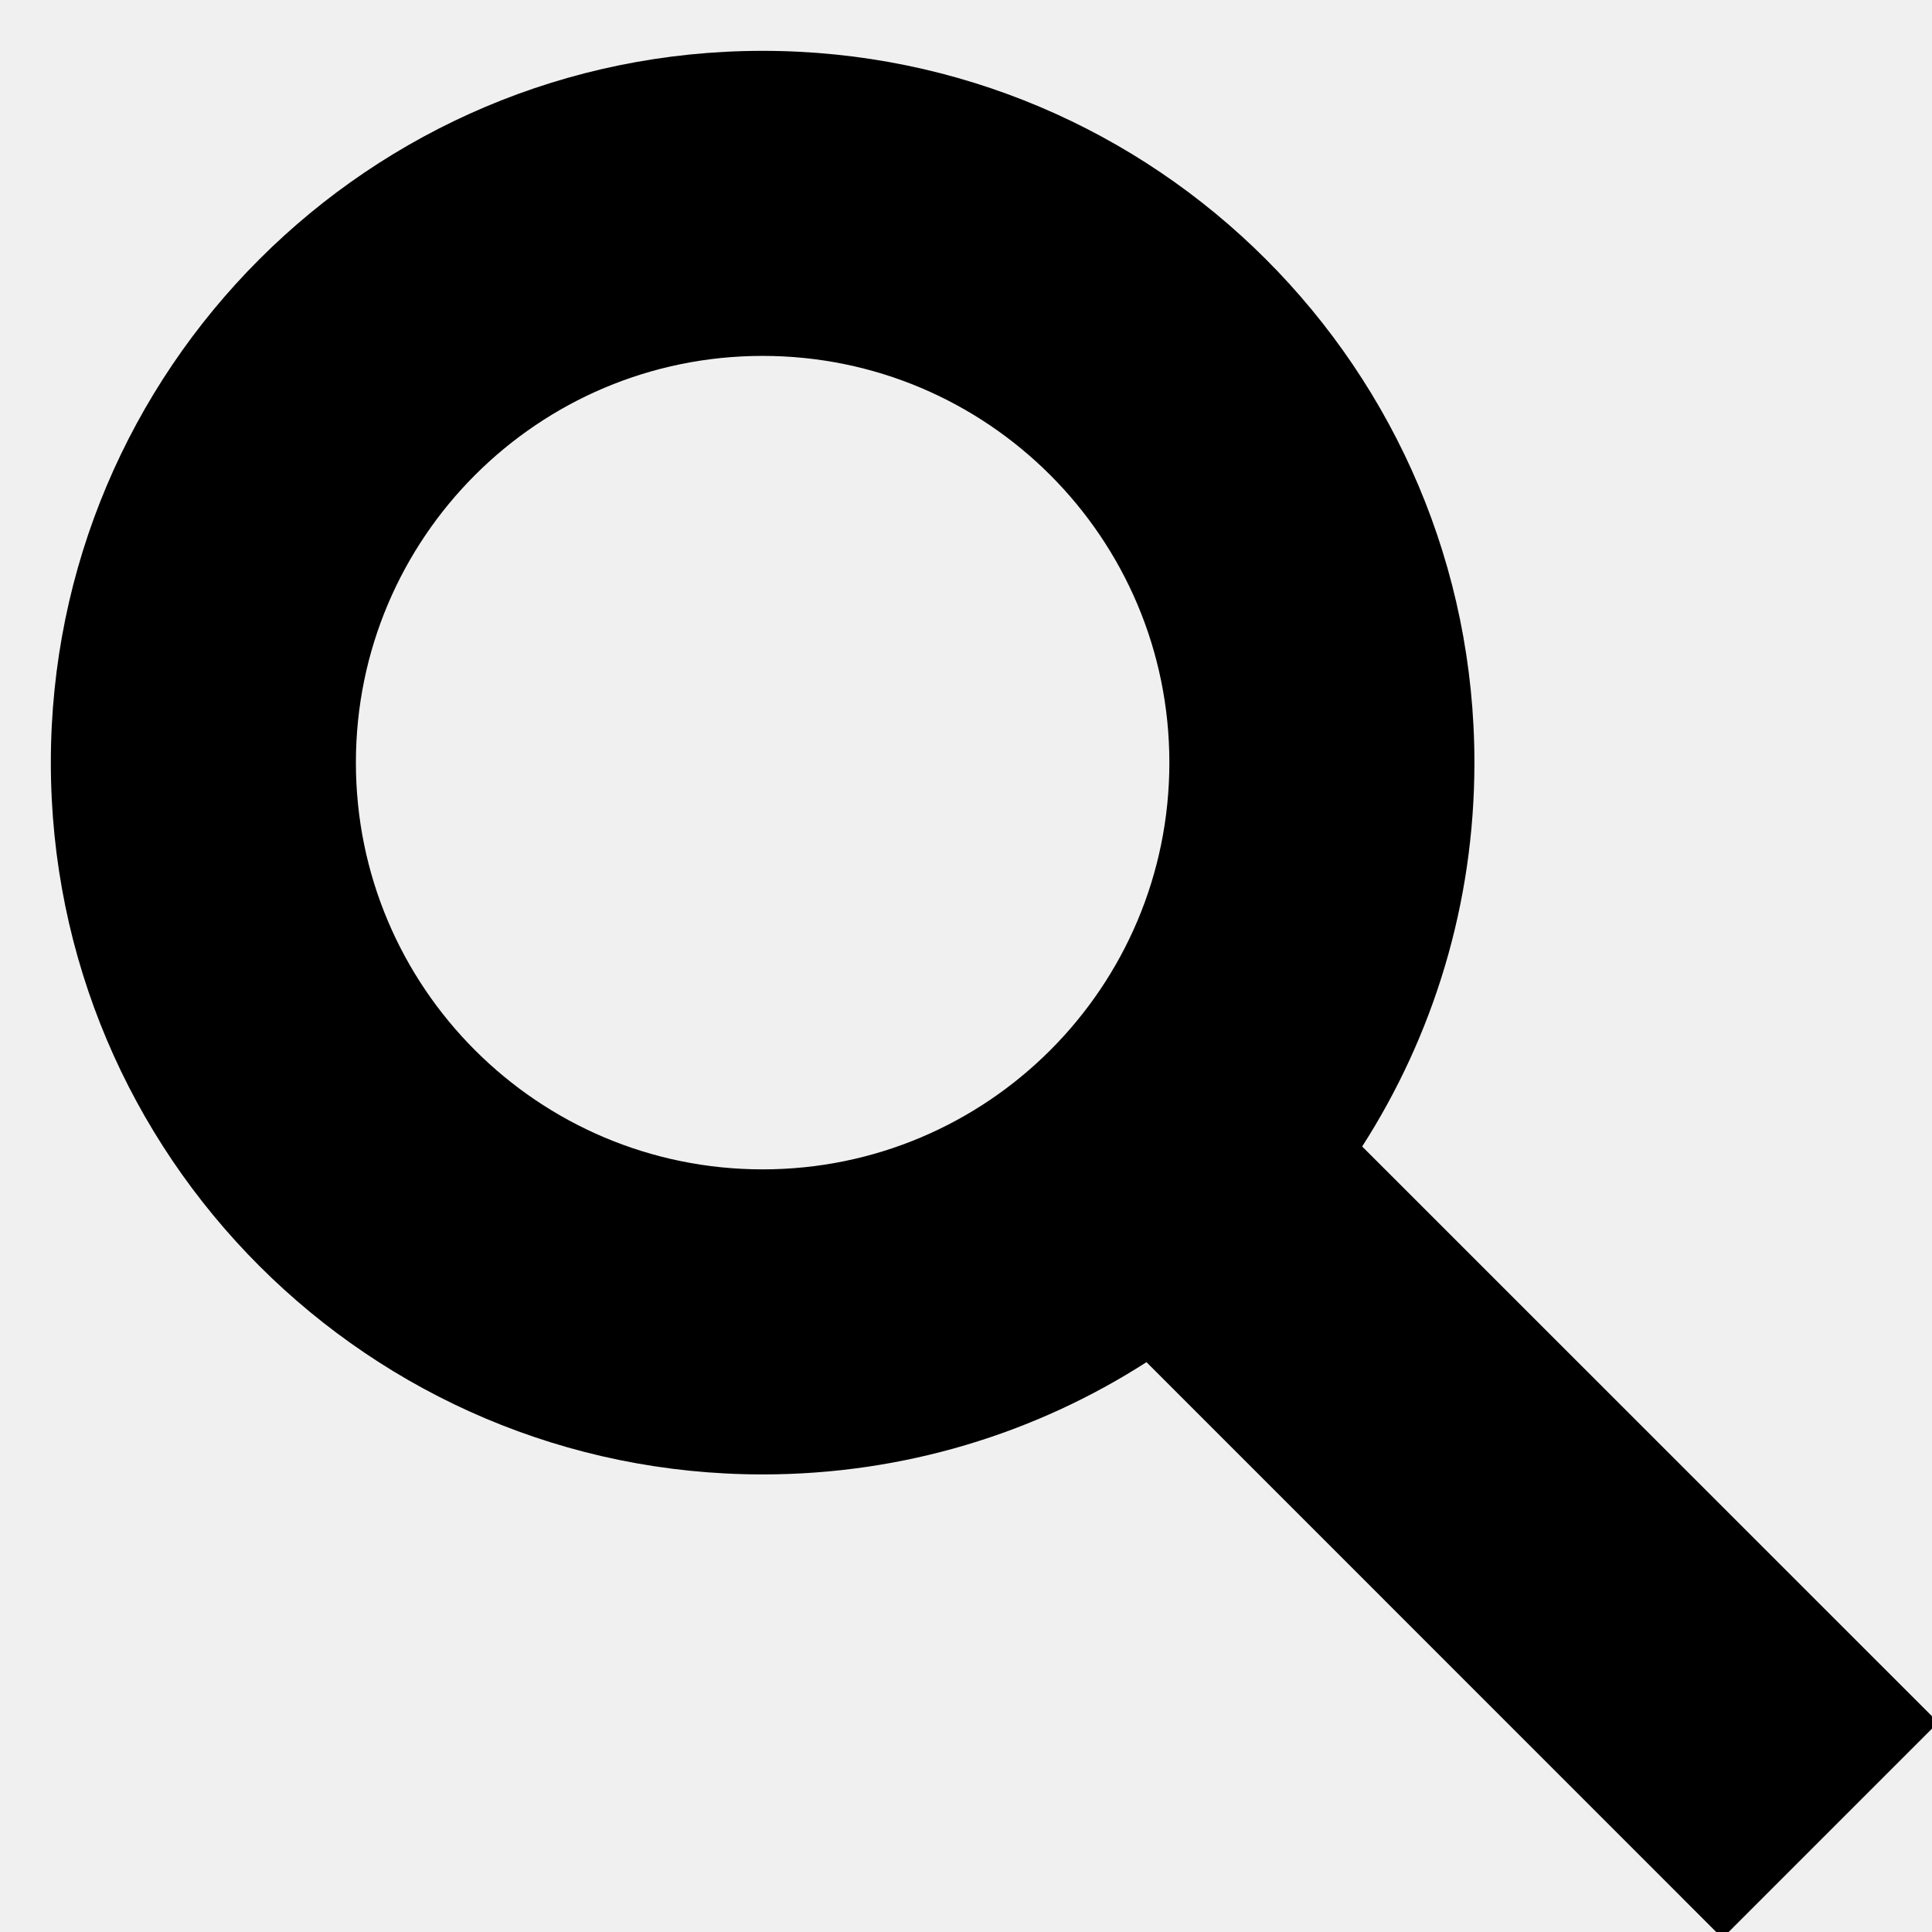
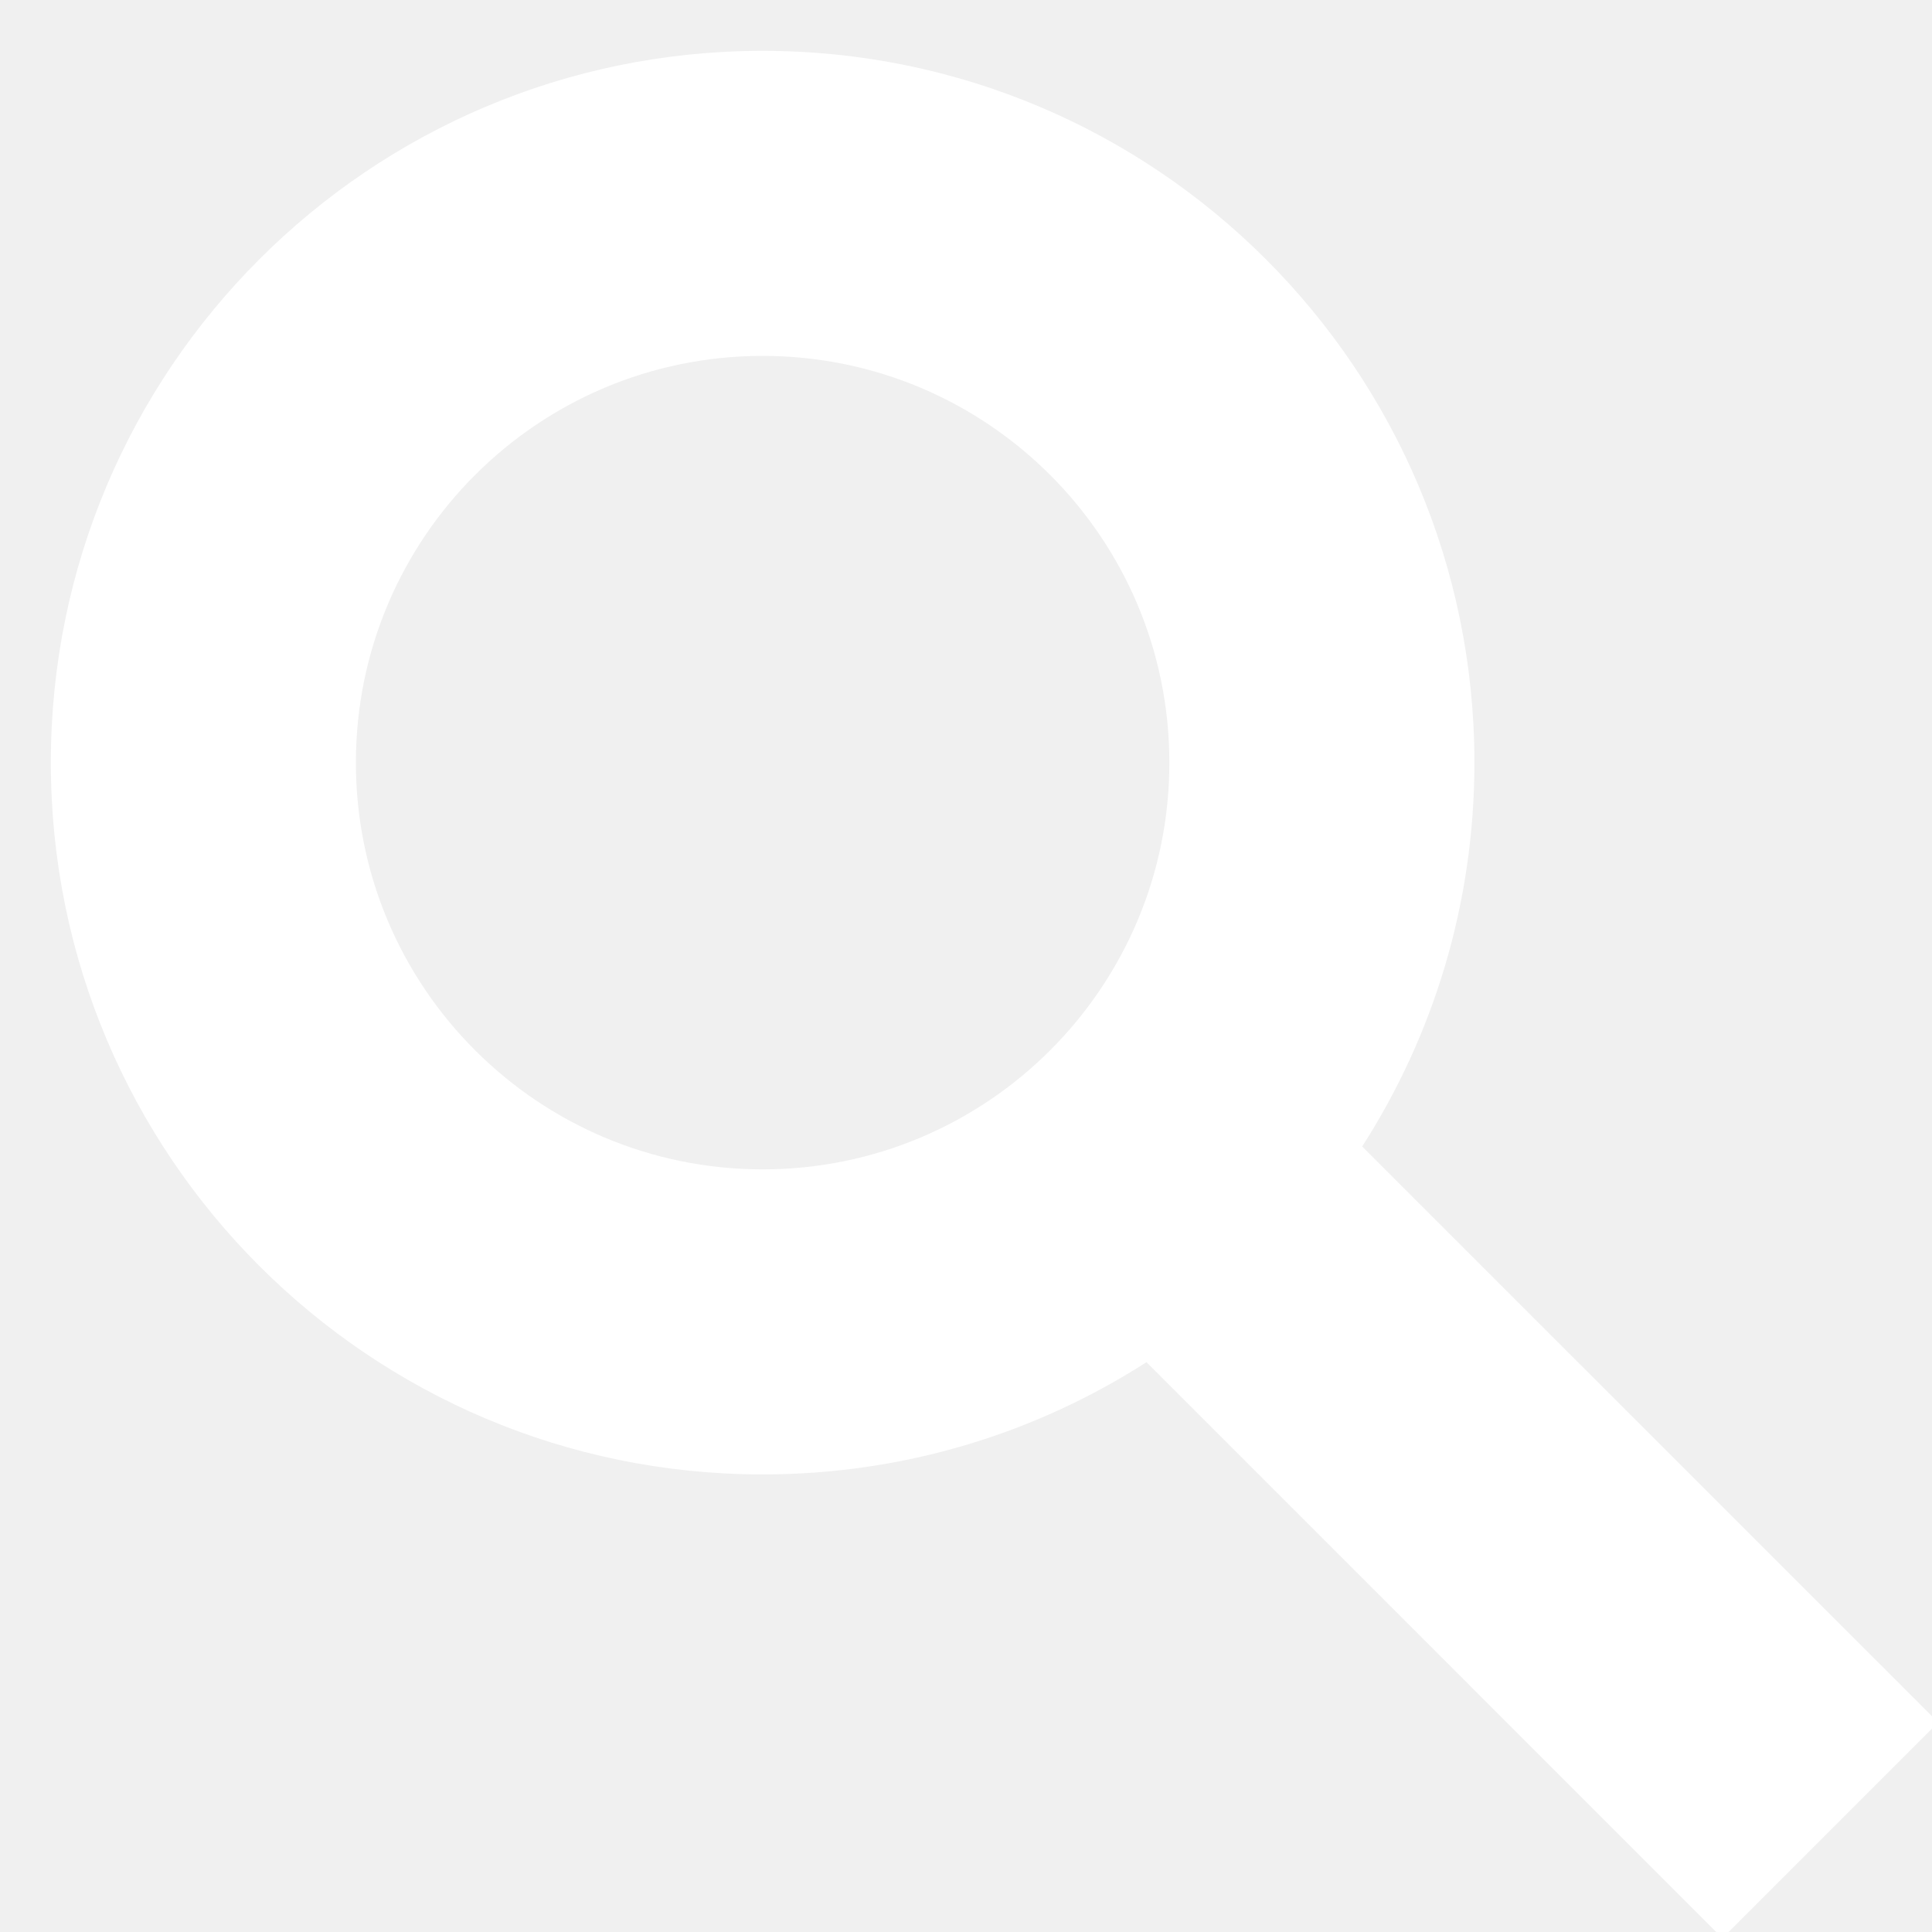
<svg xmlns="http://www.w3.org/2000/svg" viewBox="0 0 19 19" version="1.1">
  <defs />
  <g id="Desktop" stroke="none" stroke-width="1" fill="none" fill-rule="evenodd" transform="translate(-47, -5)">
-     <g id="Top-Menu" transform="translate(47, 5)" fill="#000000" fill-rule="nonzero">
+     <g id="Top-Menu" transform="translate(47, 5)" fill="#FFFFFF" fill-rule="nonzero">
      <g id="Search">
        <g id="Magnifying-Glass">
          <path d="M13.396,11.275 L19.061,16.939 L16.939,19.061 L11.275,13.396 C10.186,14.095 8.89,14.5 7.5,14.5 C3.634,14.5 0.5,11.366 0.5,7.5 C0.5,3.634 3.634,0.5 7.5,0.5 C11.366,0.5 14.5,3.634 14.5,7.5 C14.5,8.89 14.095,10.186 13.396,11.275 Z M7.5,11.5 C9.709,11.5 11.5,9.709 11.5,7.5 C11.5,5.291 9.709,3.5 7.5,3.5 C5.291,3.5 3.5,5.291 3.5,7.5 C3.5,9.709 5.291,11.5 7.5,11.5 Z" id="Oval" />
        </g>
      </g>
    </g>
  </g>
</svg>
